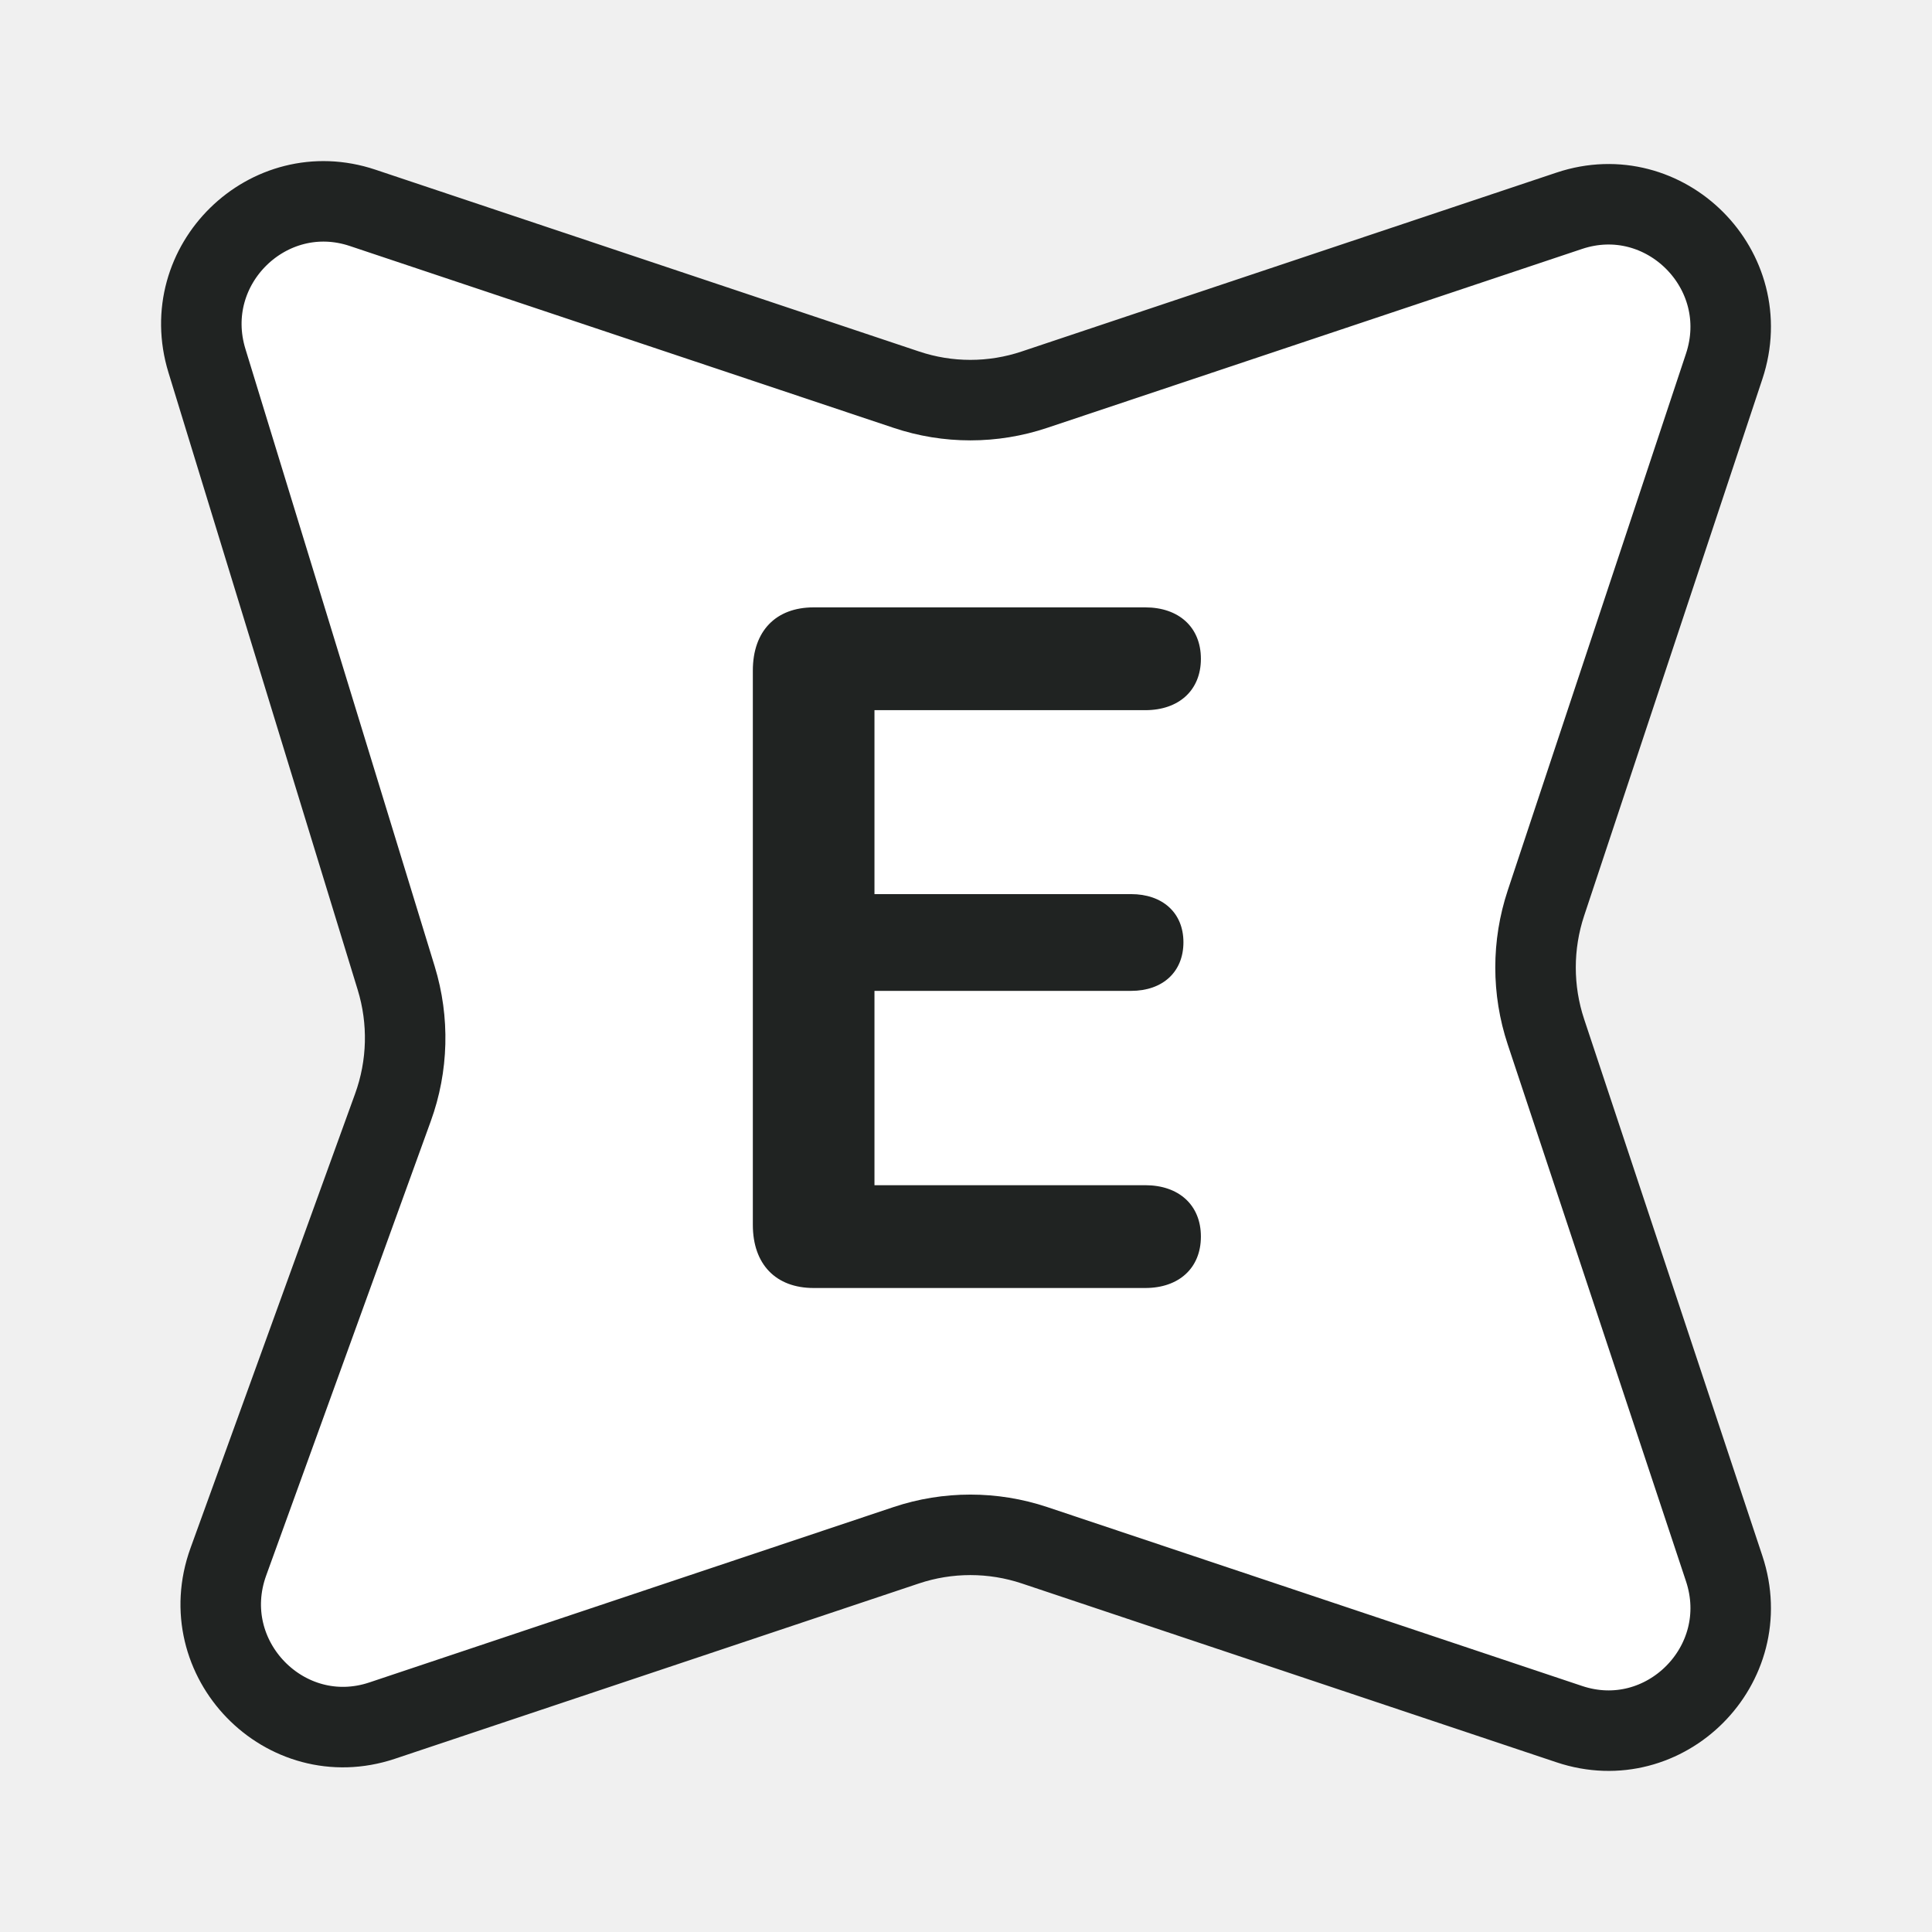
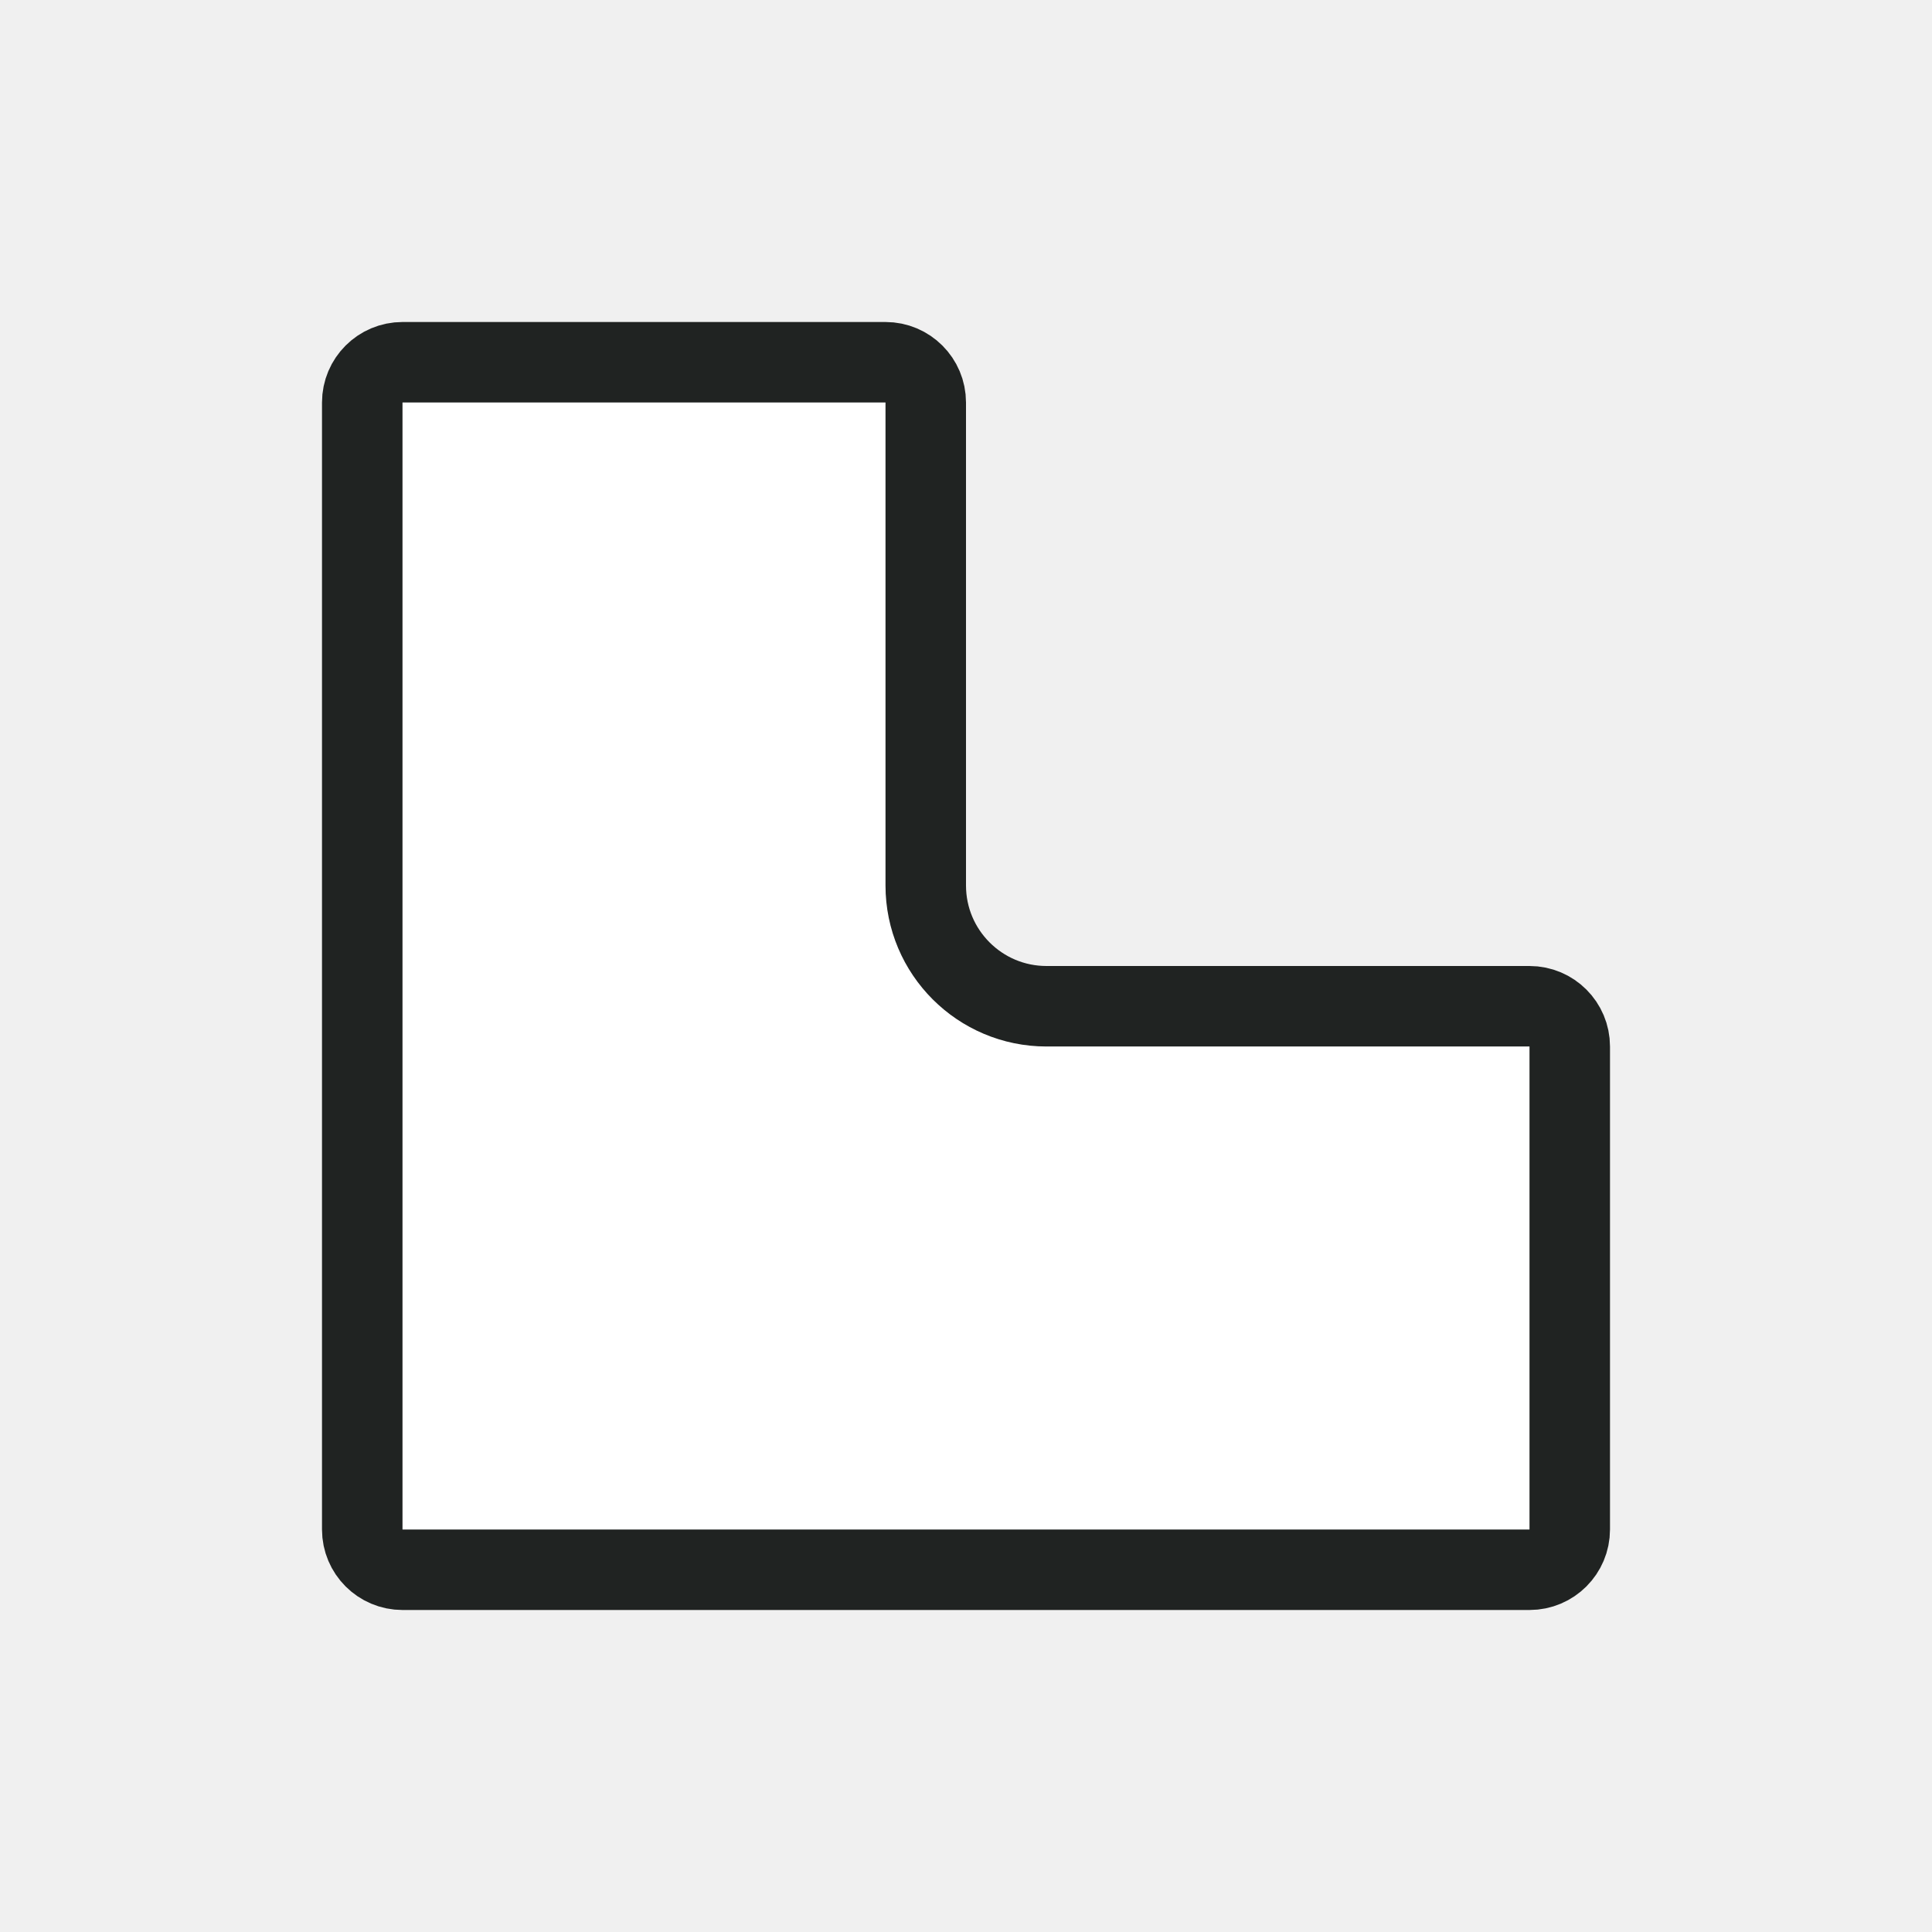
<svg xmlns="http://www.w3.org/2000/svg" width="24" height="24" viewBox="0 0 24 24" fill="none">
-   <path d="M19.495 2.618C20.68 2.222 21.817 3.353 21.418 4.552L19.204 11.219C19.032 11.738 19.032 12.299 19.204 12.817L21.418 19.484C21.817 20.683 20.68 21.815 19.495 21.418L12.852 19.196C12.334 19.023 11.774 19.023 11.257 19.196L4.747 21.374C3.544 21.776 2.4 20.606 2.837 19.4L4.881 13.758C5.069 13.241 5.083 12.677 4.922 12.151L2.571 4.482C2.205 3.29 3.335 2.19 4.505 2.582L11.257 4.84C11.774 5.014 12.334 5.014 12.852 4.84L19.495 2.618Z" fill="white" stroke="#202322" />
-   <path d="M10.107 16H14.227C14.643 16 14.918 15.754 14.918 15.361C14.918 14.969 14.643 14.723 14.227 14.723H10.863V12.309H14.051C14.443 12.309 14.701 12.074 14.701 11.705C14.701 11.336 14.438 11.107 14.051 11.107H10.863V8.822H14.227C14.643 8.822 14.918 8.576 14.918 8.184C14.918 7.791 14.643 7.545 14.227 7.545H10.107C9.639 7.545 9.352 7.838 9.352 8.33V15.215C9.352 15.707 9.639 16 10.107 16Z" fill="#202322" />
+   <path d="M5 4.5H11C11.276 4.5 11.5 4.724 11.5 5V11C11.5 11.828 12.172 12.5 13 12.5H19C19.276 12.5 19.5 12.724 19.5 13V19C19.5 19.276 19.276 19.5 19 19.5H5C4.724 19.5 4.5 19.276 4.5 19V5C4.5 4.724 4.724 4.5 5 4.5Z" fill="white" stroke="#202322" />
</svg>
